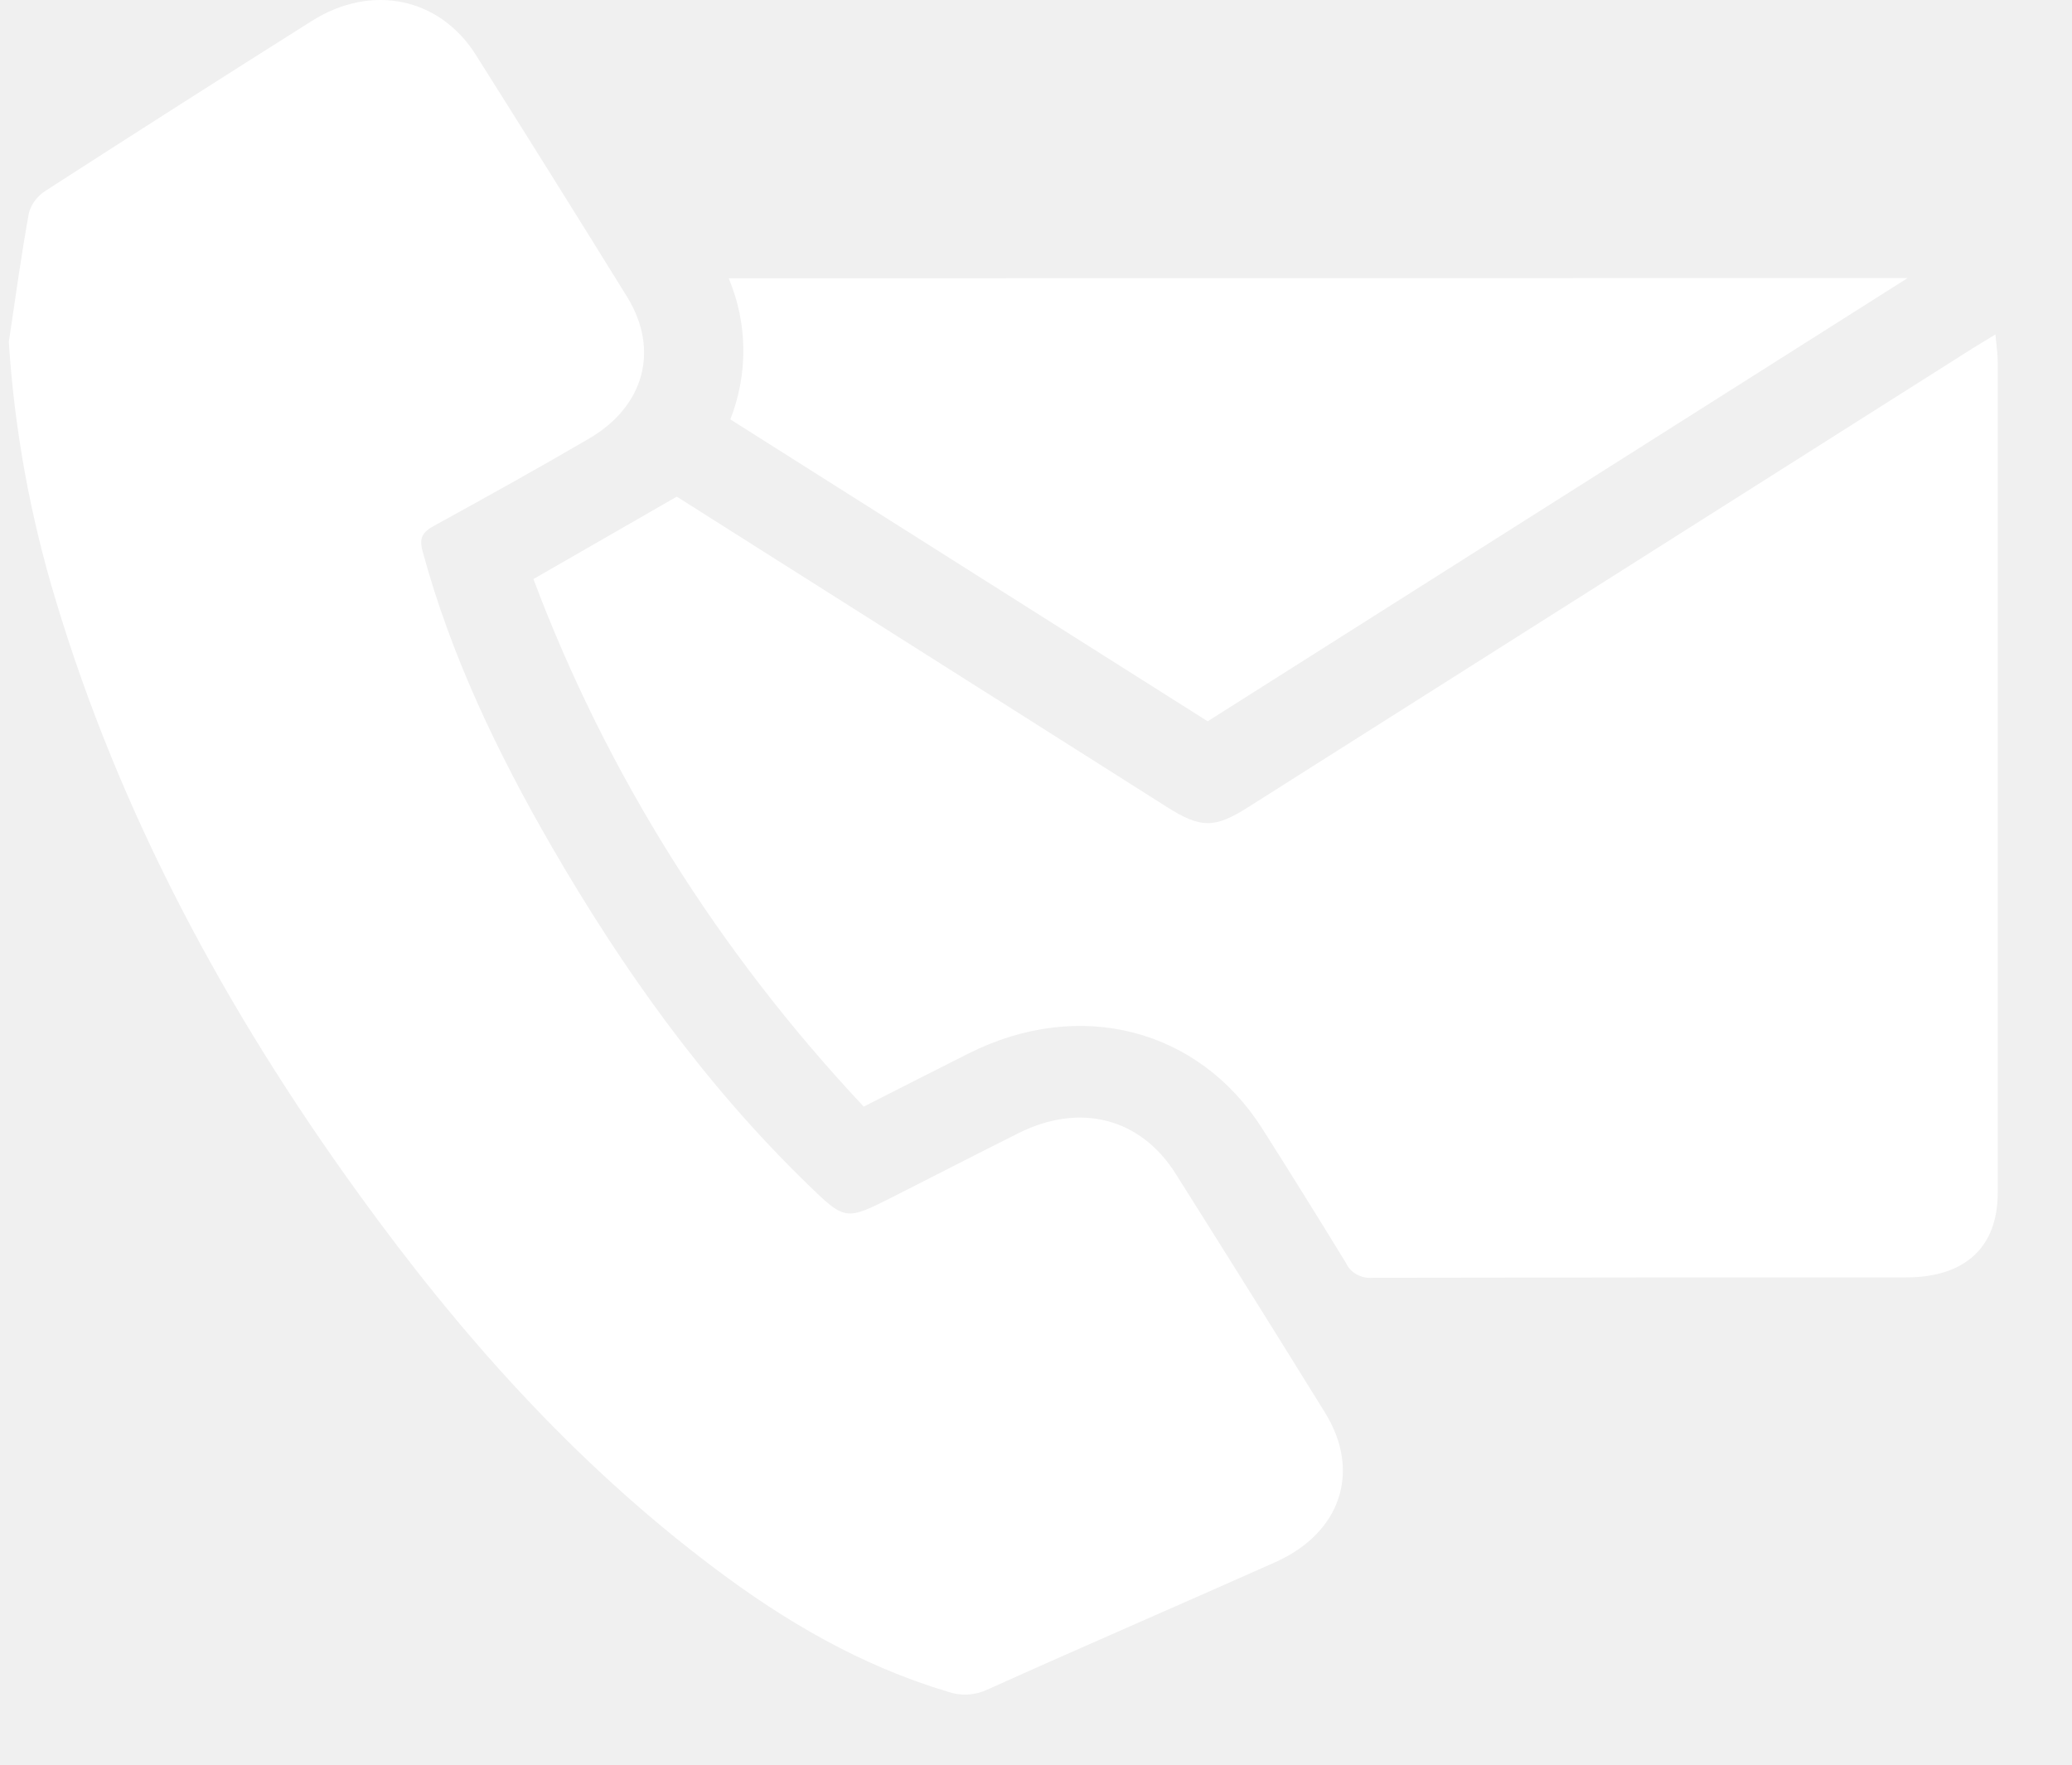
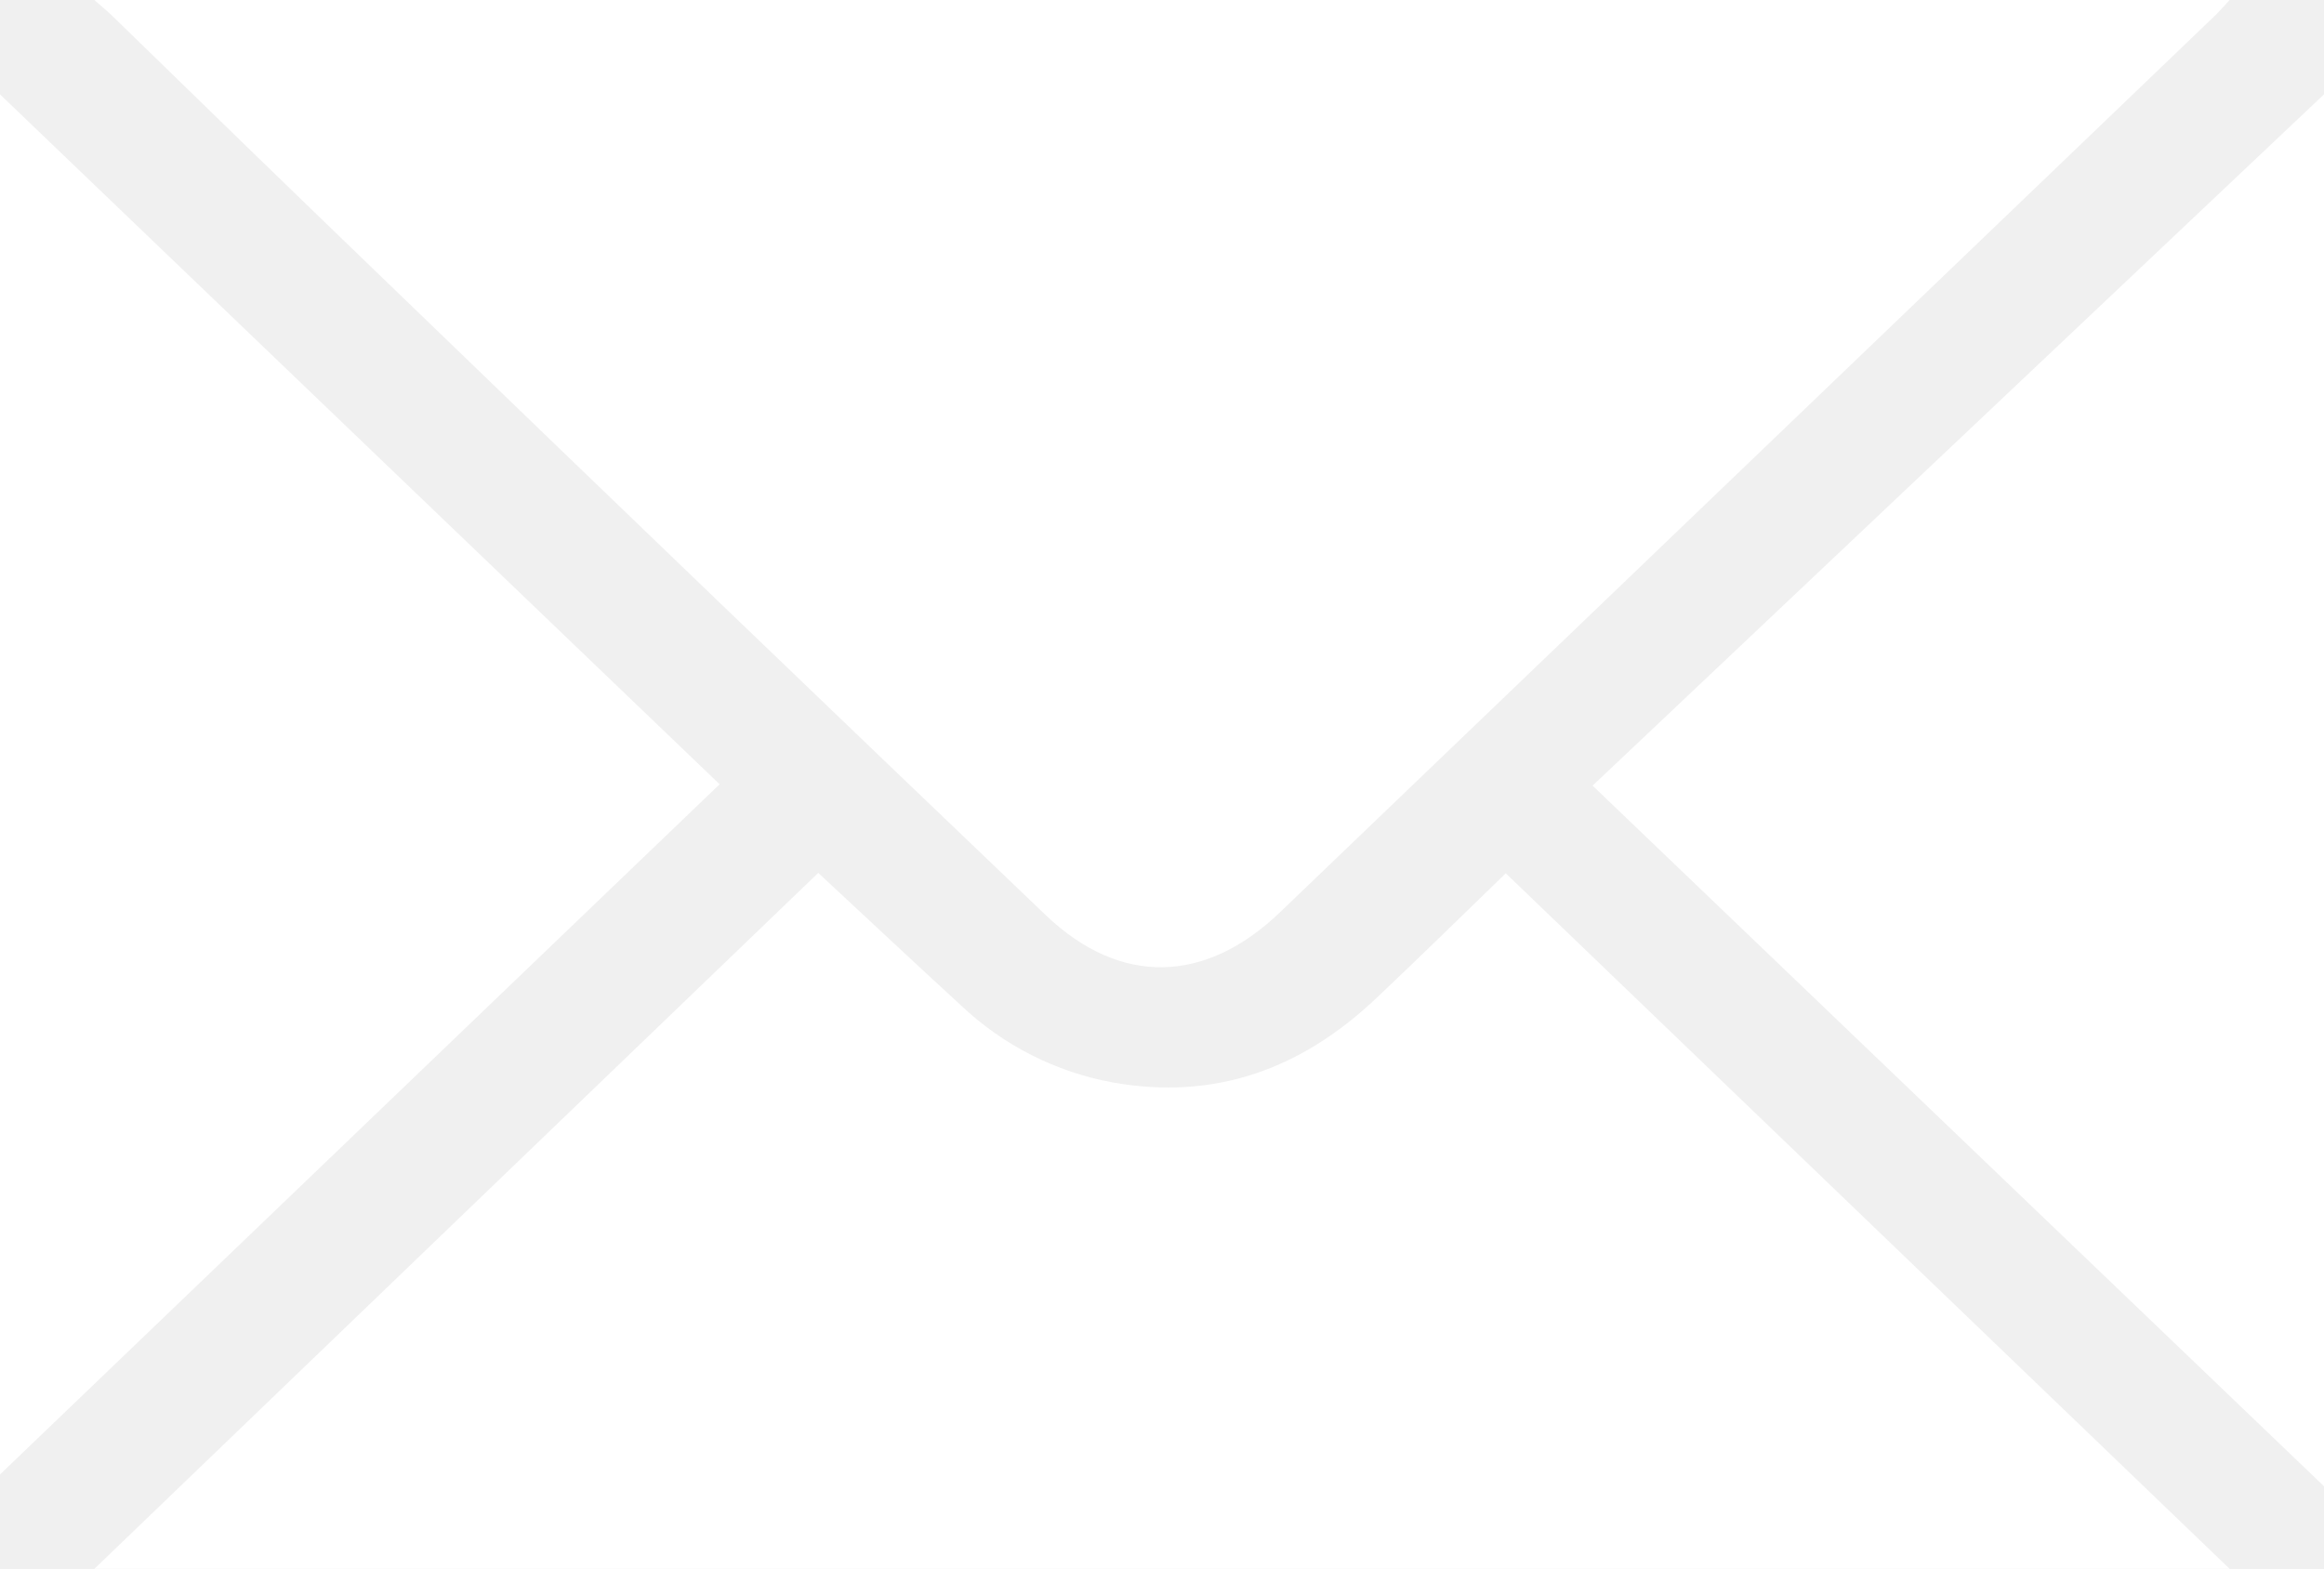
- <svg xmlns="http://www.w3.org/2000/svg" width="27" height="23" viewBox="0 0 27 23" fill="none">
-   <path d="M0.115 4.457C0.199 3.897 0.275 3.336 0.376 2.779C0.407 2.661 0.483 2.558 0.59 2.489C1.745 1.744 2.903 1.005 4.065 0.272C4.839 -0.216 5.726 -0.035 6.2 0.714C6.864 1.767 7.522 2.819 8.173 3.871C8.596 4.559 8.398 5.297 7.673 5.718C7.01 6.105 6.337 6.479 5.663 6.849C5.508 6.932 5.459 7.009 5.506 7.181C5.873 8.541 6.481 9.809 7.192 11.039C8.111 12.625 9.171 14.121 10.52 15.431C11.015 15.914 11.019 15.91 11.64 15.597C12.185 15.321 12.728 15.041 13.276 14.767C14.074 14.369 14.861 14.571 15.318 15.295C15.972 16.331 16.621 17.369 17.266 18.411C17.74 19.175 17.474 19.98 16.617 20.361C15.367 20.919 14.11 21.461 12.862 22.023C12.783 22.06 12.697 22.081 12.608 22.086C12.52 22.09 12.432 22.077 12.349 22.048C11.215 21.709 10.23 21.13 9.315 20.442C7.469 19.055 5.982 17.373 4.67 15.555C2.94 13.166 1.568 10.617 0.731 7.838C0.395 6.735 0.188 5.601 0.115 4.457Z" fill="white" />
-   <path d="M26.002 4.359C26.015 4.505 26.032 4.608 26.032 4.715C26.032 8.326 26.032 11.938 26.032 15.548C26.032 16.255 25.608 16.648 24.839 16.649C22.52 16.649 20.2 16.649 17.879 16.654C17.809 16.659 17.739 16.644 17.679 16.61C17.618 16.577 17.571 16.527 17.543 16.467C17.183 15.879 16.819 15.294 16.45 14.712C15.619 13.403 14.068 13.005 12.624 13.729C12.18 13.951 11.739 14.178 11.255 14.423C9.36 12.404 7.899 10.071 6.951 7.547L8.819 6.473L13.219 9.259L15.206 10.518C15.645 10.796 15.824 10.799 16.259 10.524L25.702 4.542C25.787 4.489 25.875 4.436 26.002 4.359Z" fill="white" />
-   <path d="M24.858 3.624L15.737 9.401L9.517 5.466C9.75 4.871 9.743 4.218 9.496 3.627L24.858 3.624Z" fill="white" />
+ <svg xmlns="http://www.w3.org/2000/svg" width="197" height="133" viewBox="0 0 197 133" fill="none">
+   <path d="M8 0H189C188.527 0.511 188.232 0.844 187.901 1.188L108.479 77.361C102.181 83.398 94.973 83.612 88.662 77.599C70.212 59.964 51.817 42.289 33.477 24.575C25.465 16.863 17.501 9.126 9.513 1.343C9.146 0.986 8.744 0.654 8 0Z" fill="white" />
+   <path d="M8 133L69.36 74C73.443 77.793 77.443 81.55 81.49 85.26C85.041 88.62 89.493 90.879 94.305 91.762C103.037 93.329 110.4 90.585 116.725 84.566C120.383 81.114 123.97 77.581 127.64 74.035L189 133H8Z" fill="white" />
+   <path d="M197 126L135 66.604L197 8V126Z" fill="white" />
+   <path d="M0 8L61 66.488L0 125V8Z" fill="white" />
</svg>
